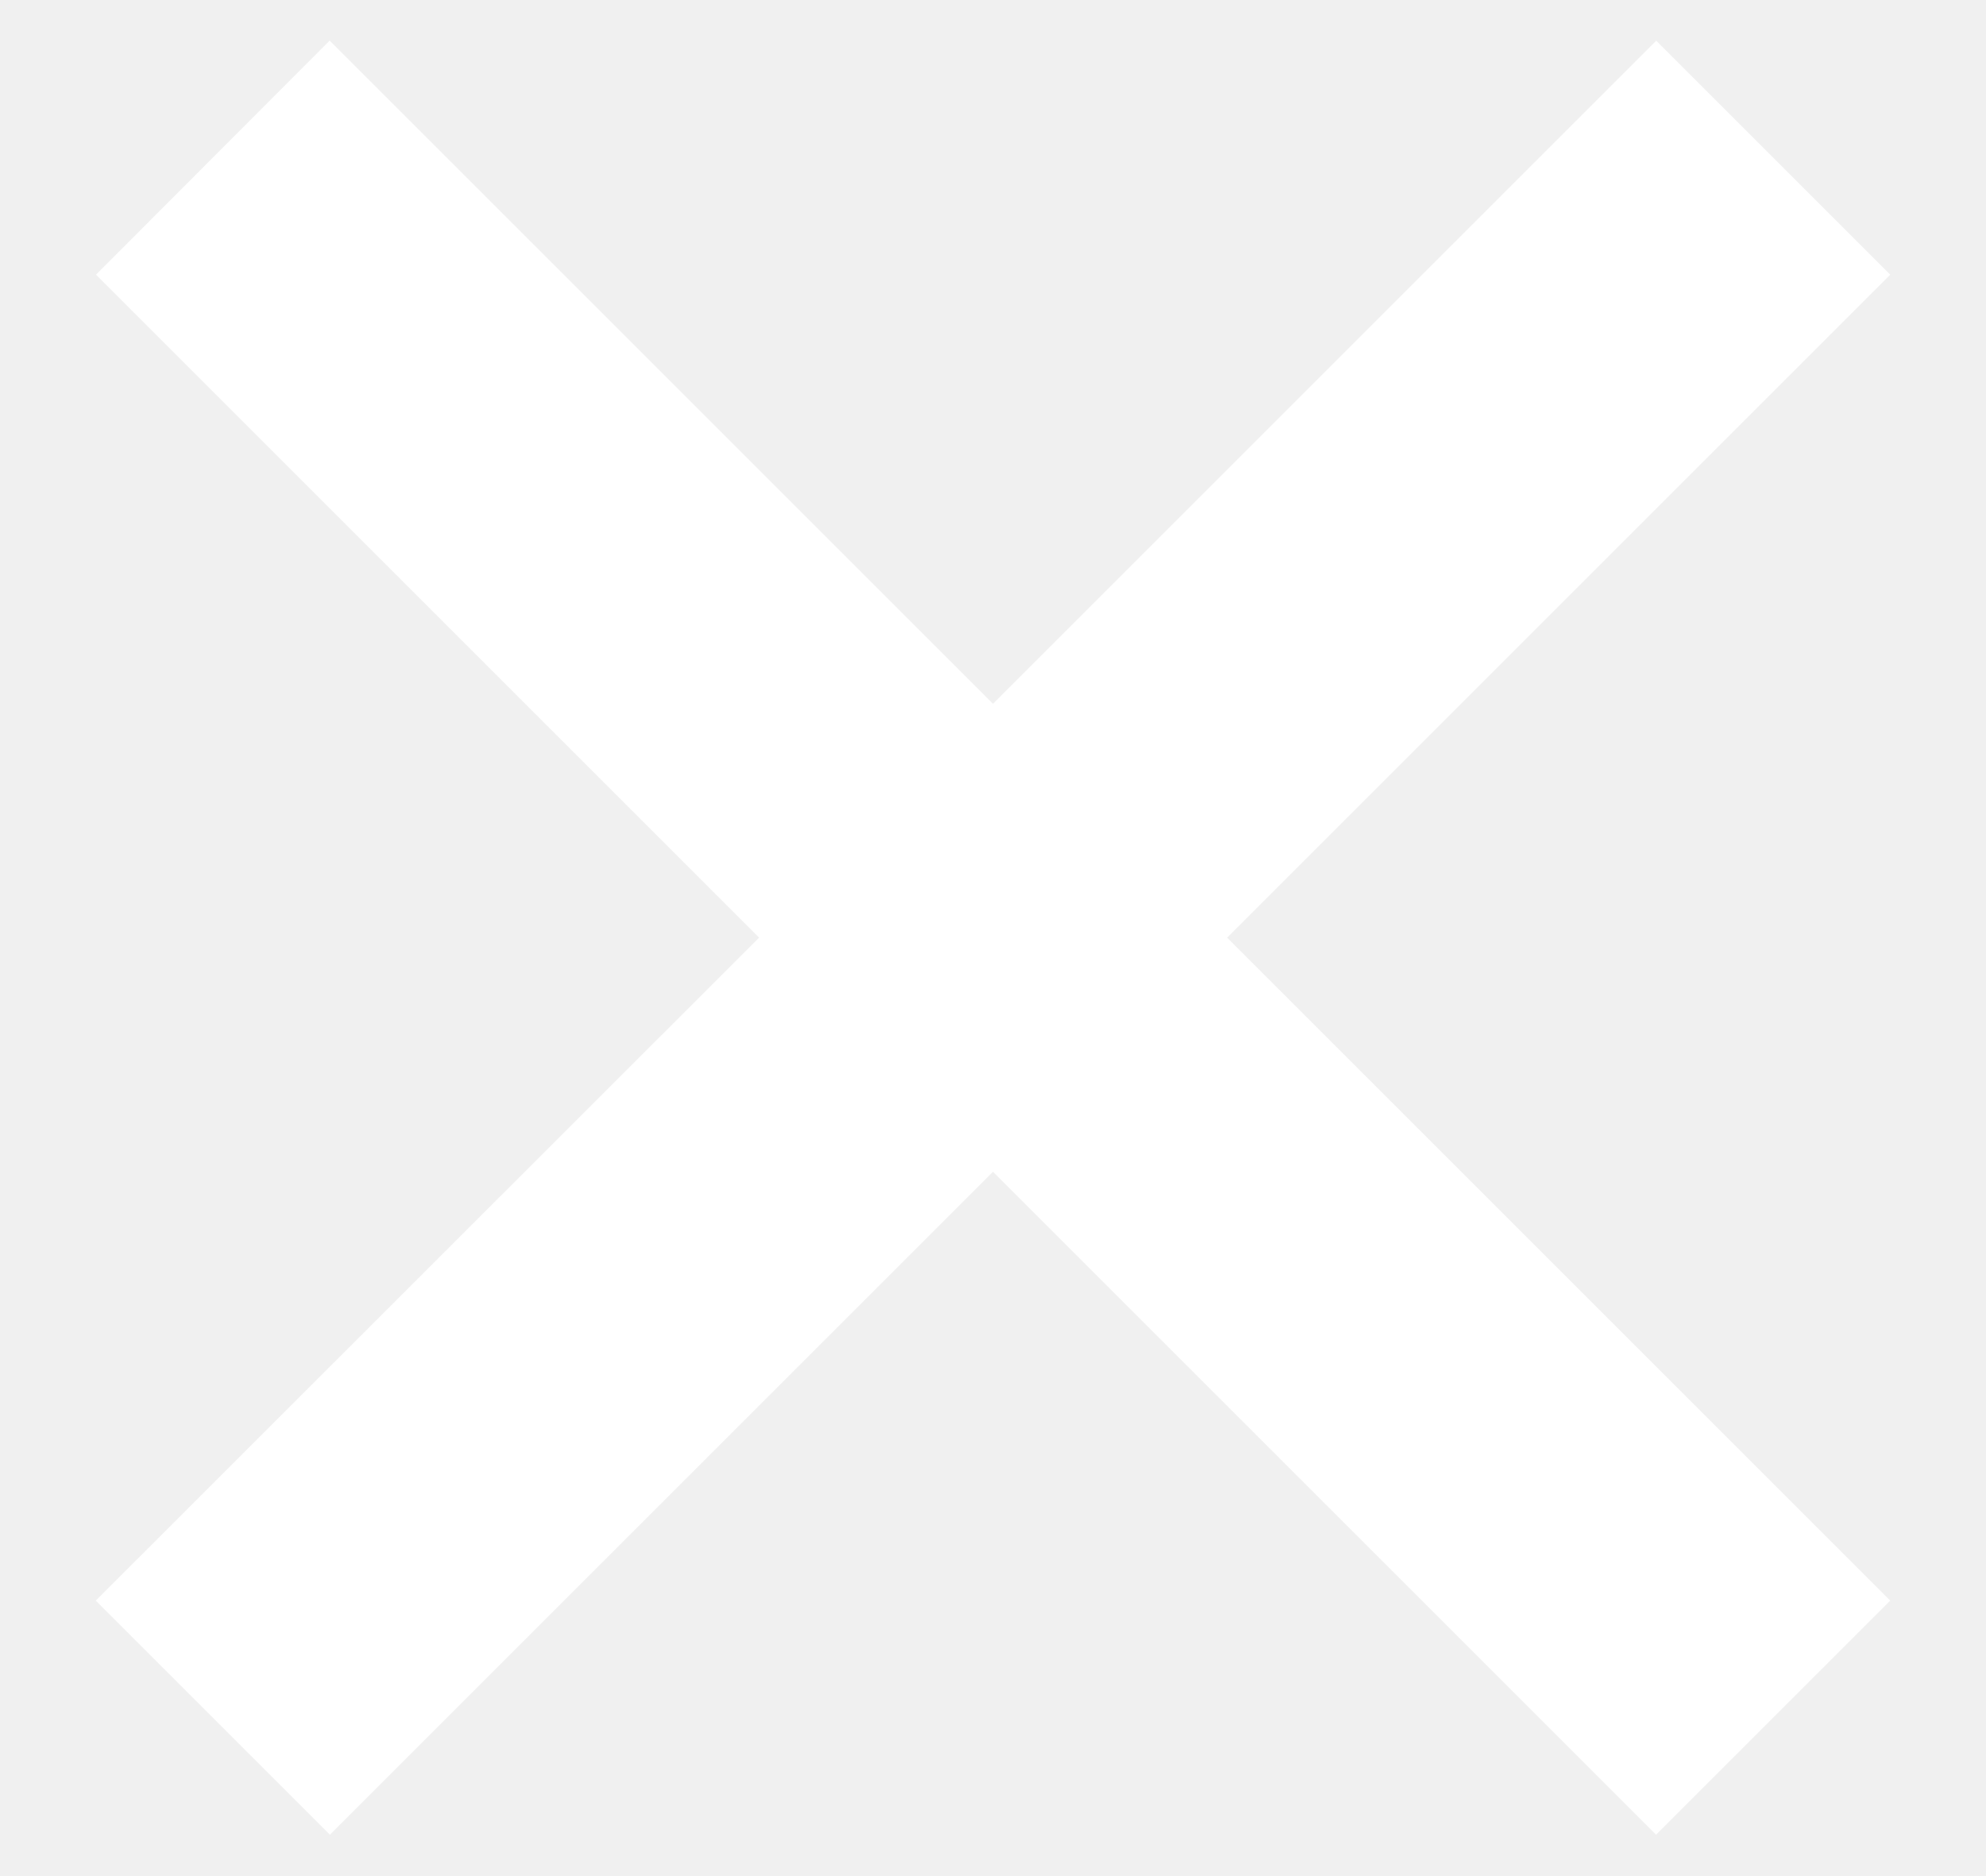
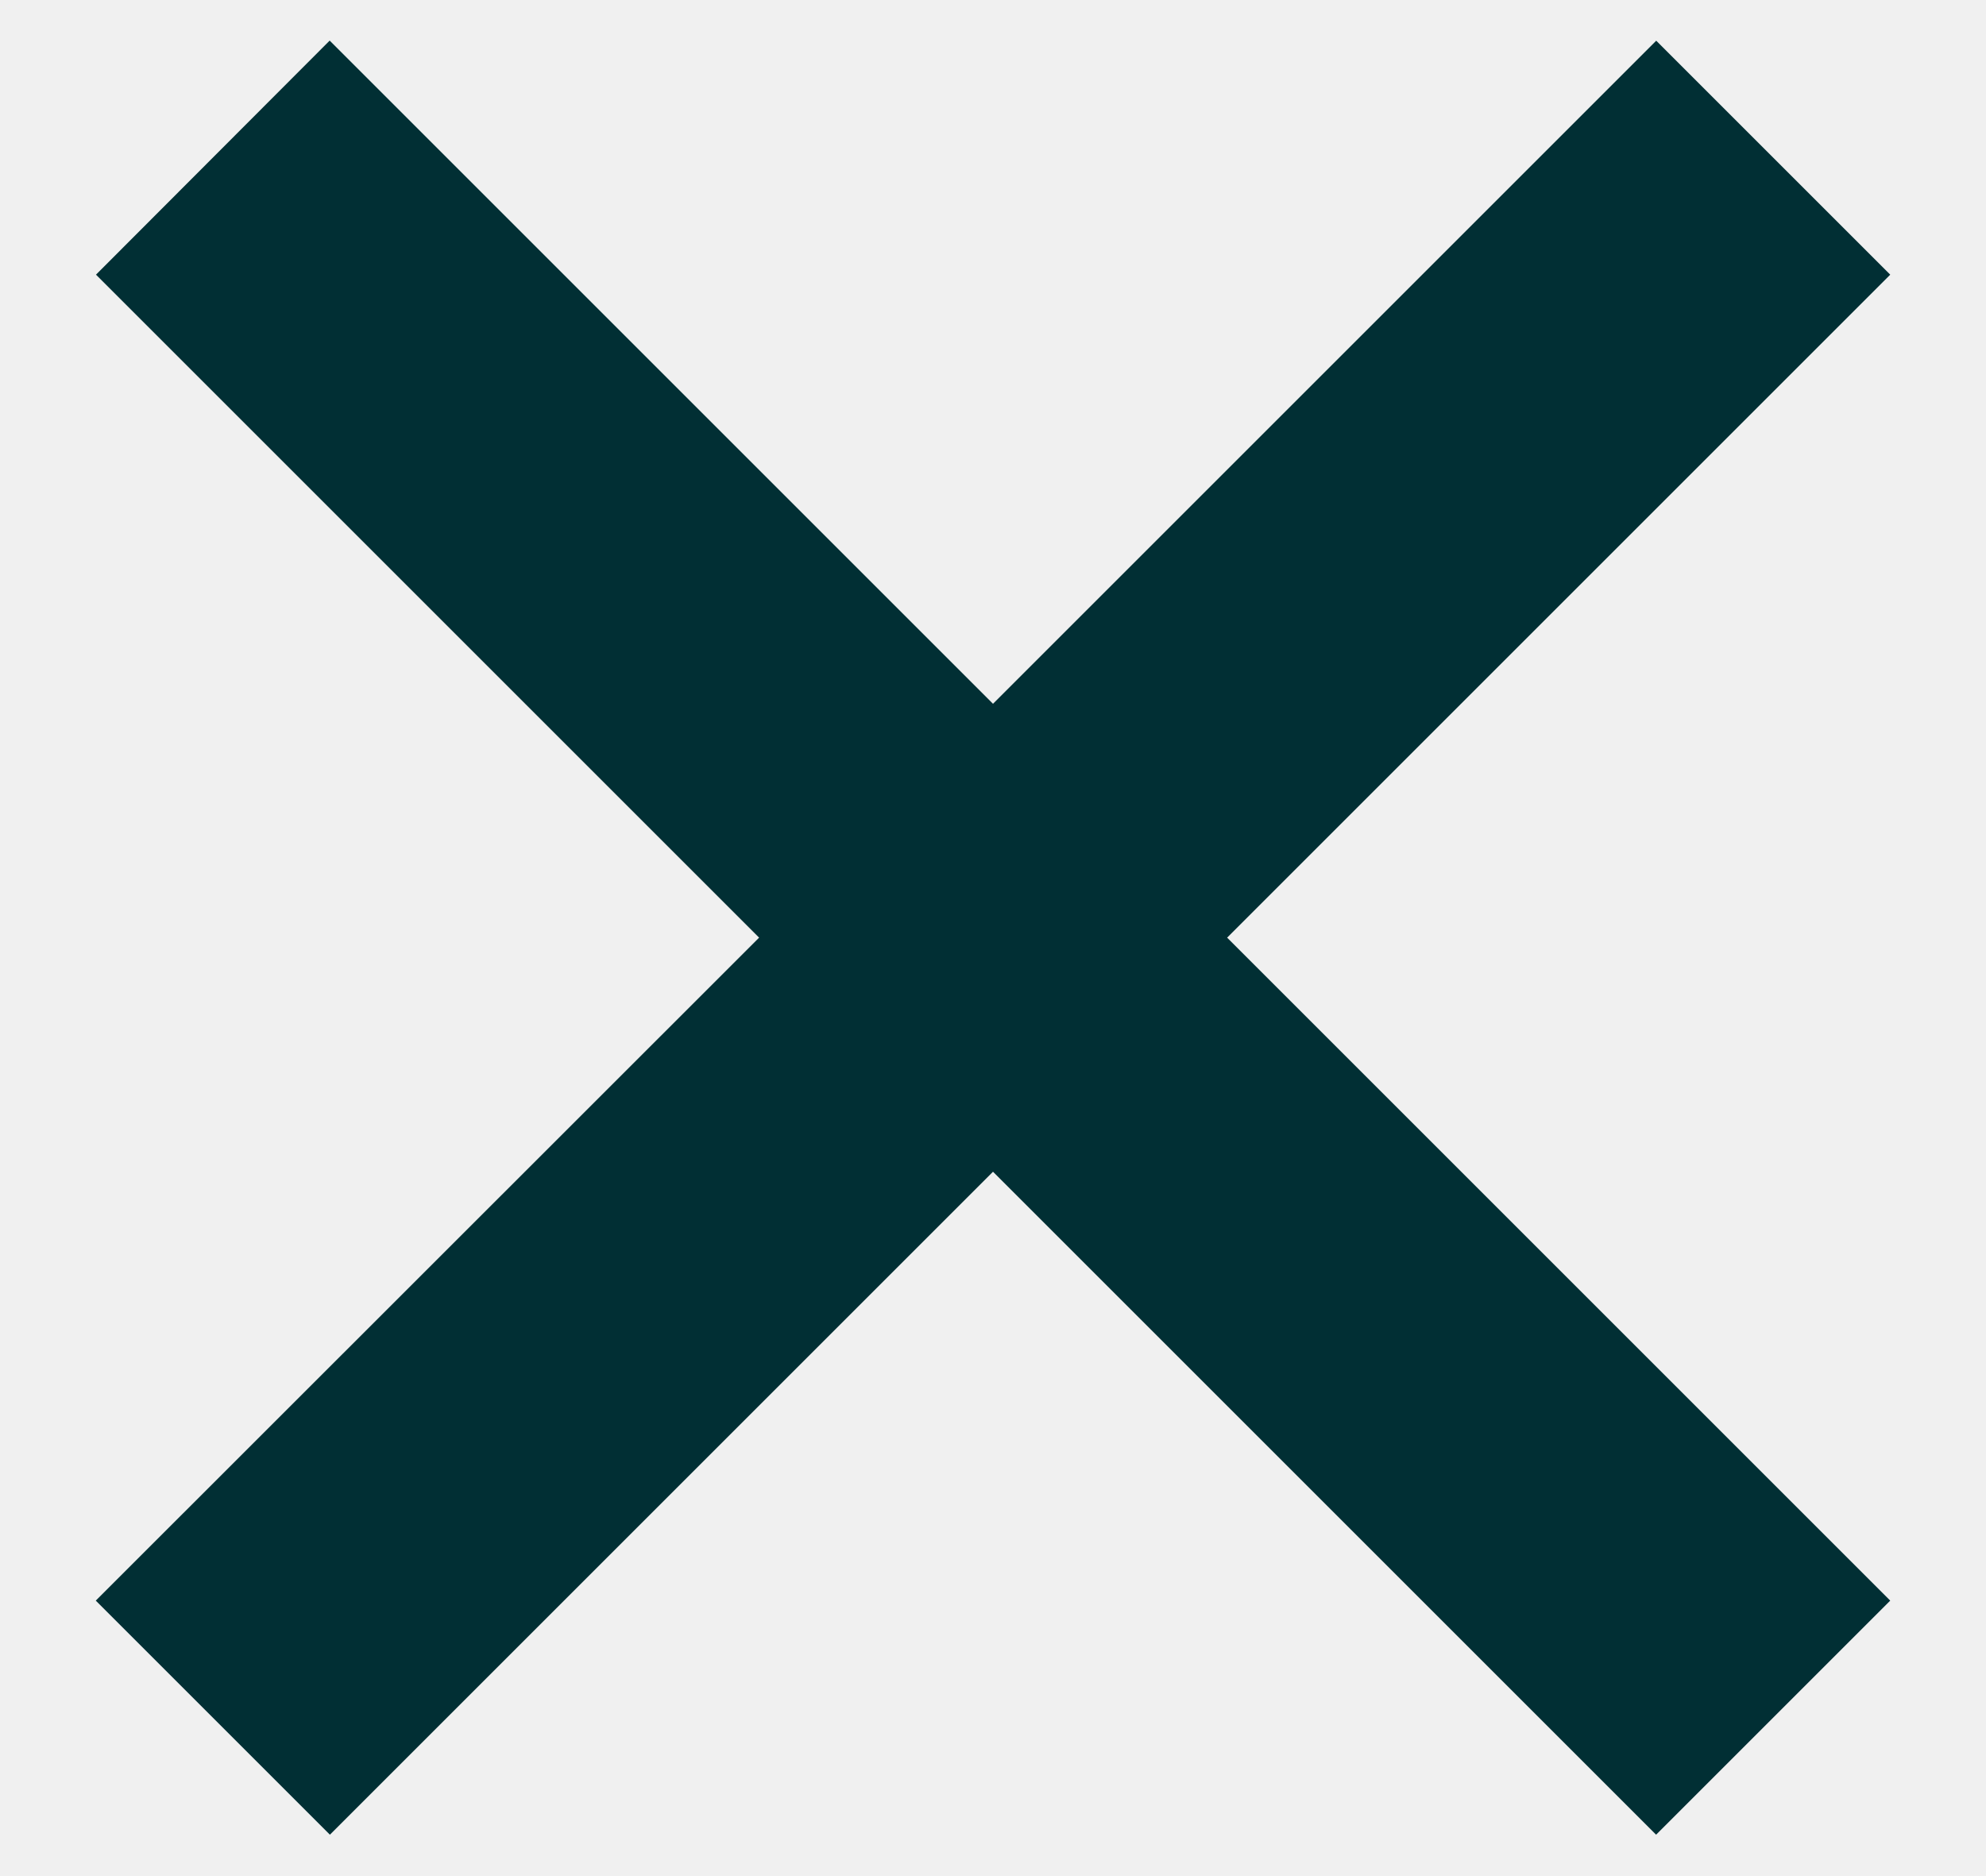
<svg xmlns="http://www.w3.org/2000/svg" width="18" height="17">
-   <path fill="#FFF" fill-rule="evenodd" d="M15.01.368l2.122 2.122-6.01 6.01 6.01 6.01-2.122 2.122L9 10.622l-6.01 6.01L.868 14.51 6.88 8.5.87 2.49 2.988.368 9 6.38 15.01.37z" />
+   <path fill="#012F34" fill-rule="evenodd" d="M15.01.368l2.122 2.122-6.01 6.01 6.01 6.01-2.122 2.122L9 10.622l-6.01 6.01L.868 14.51 6.88 8.5.87 2.49 2.988.368 9 6.38 15.01.37z" />
</svg>
